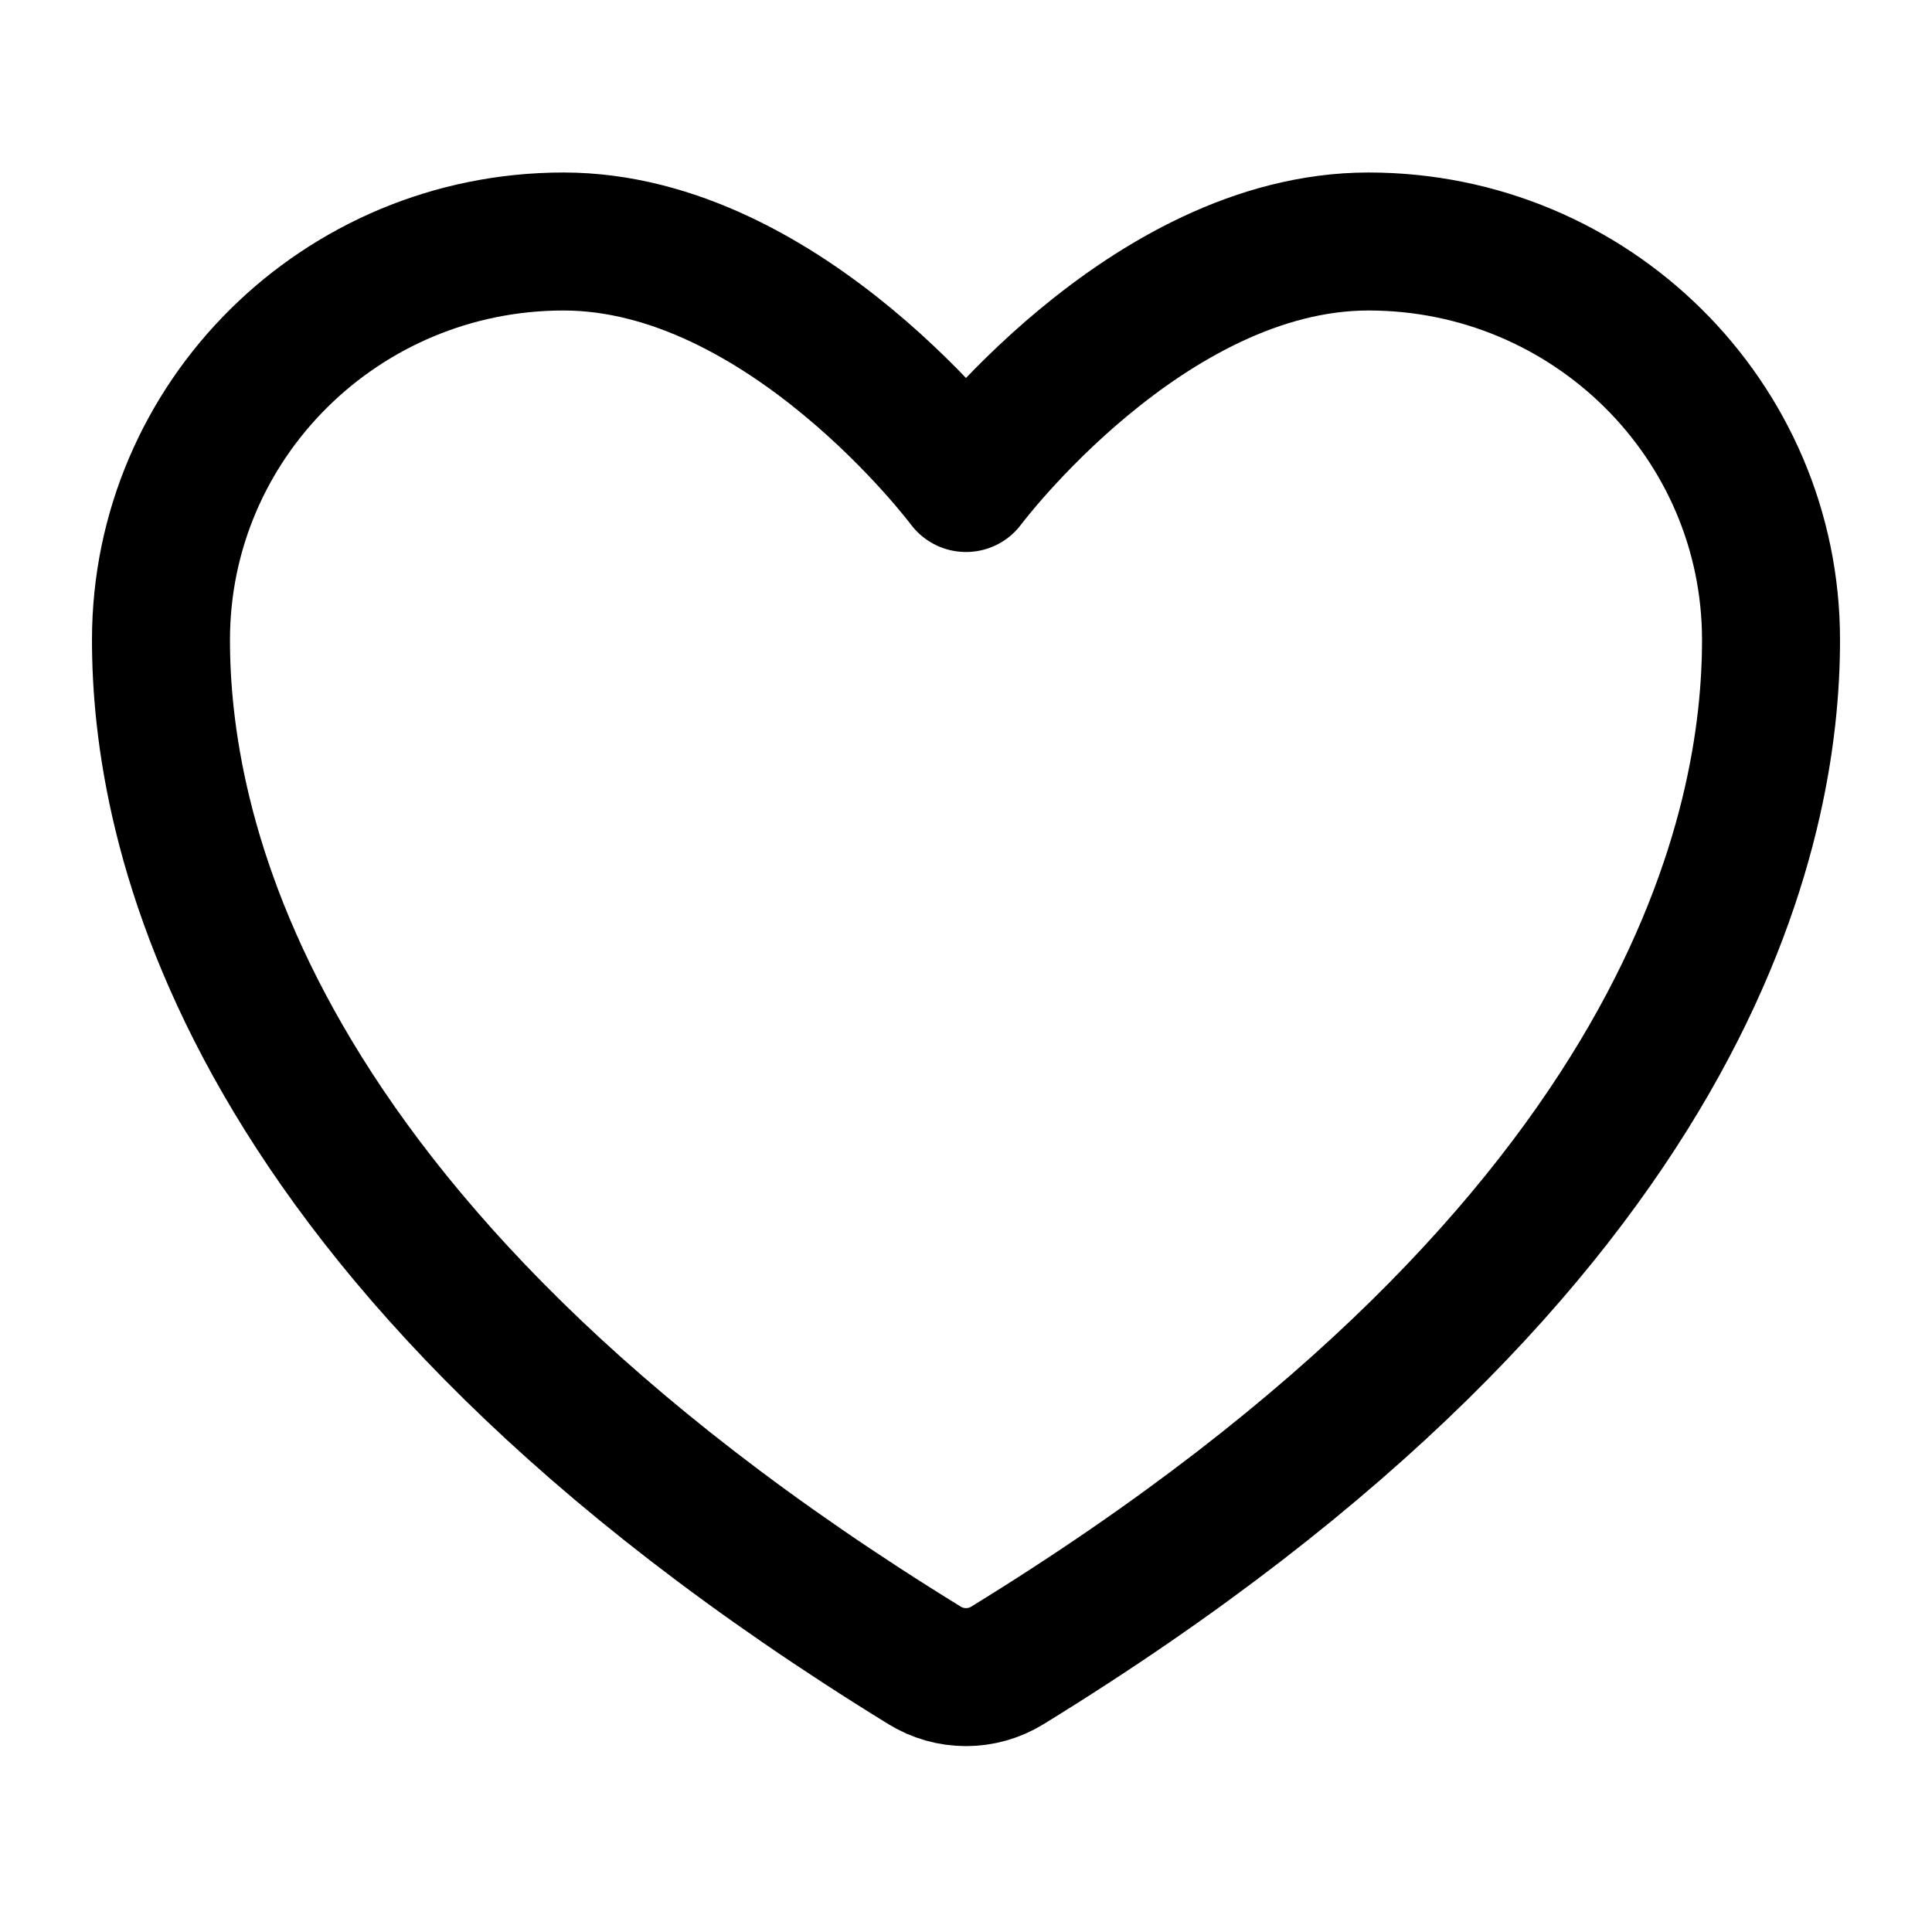
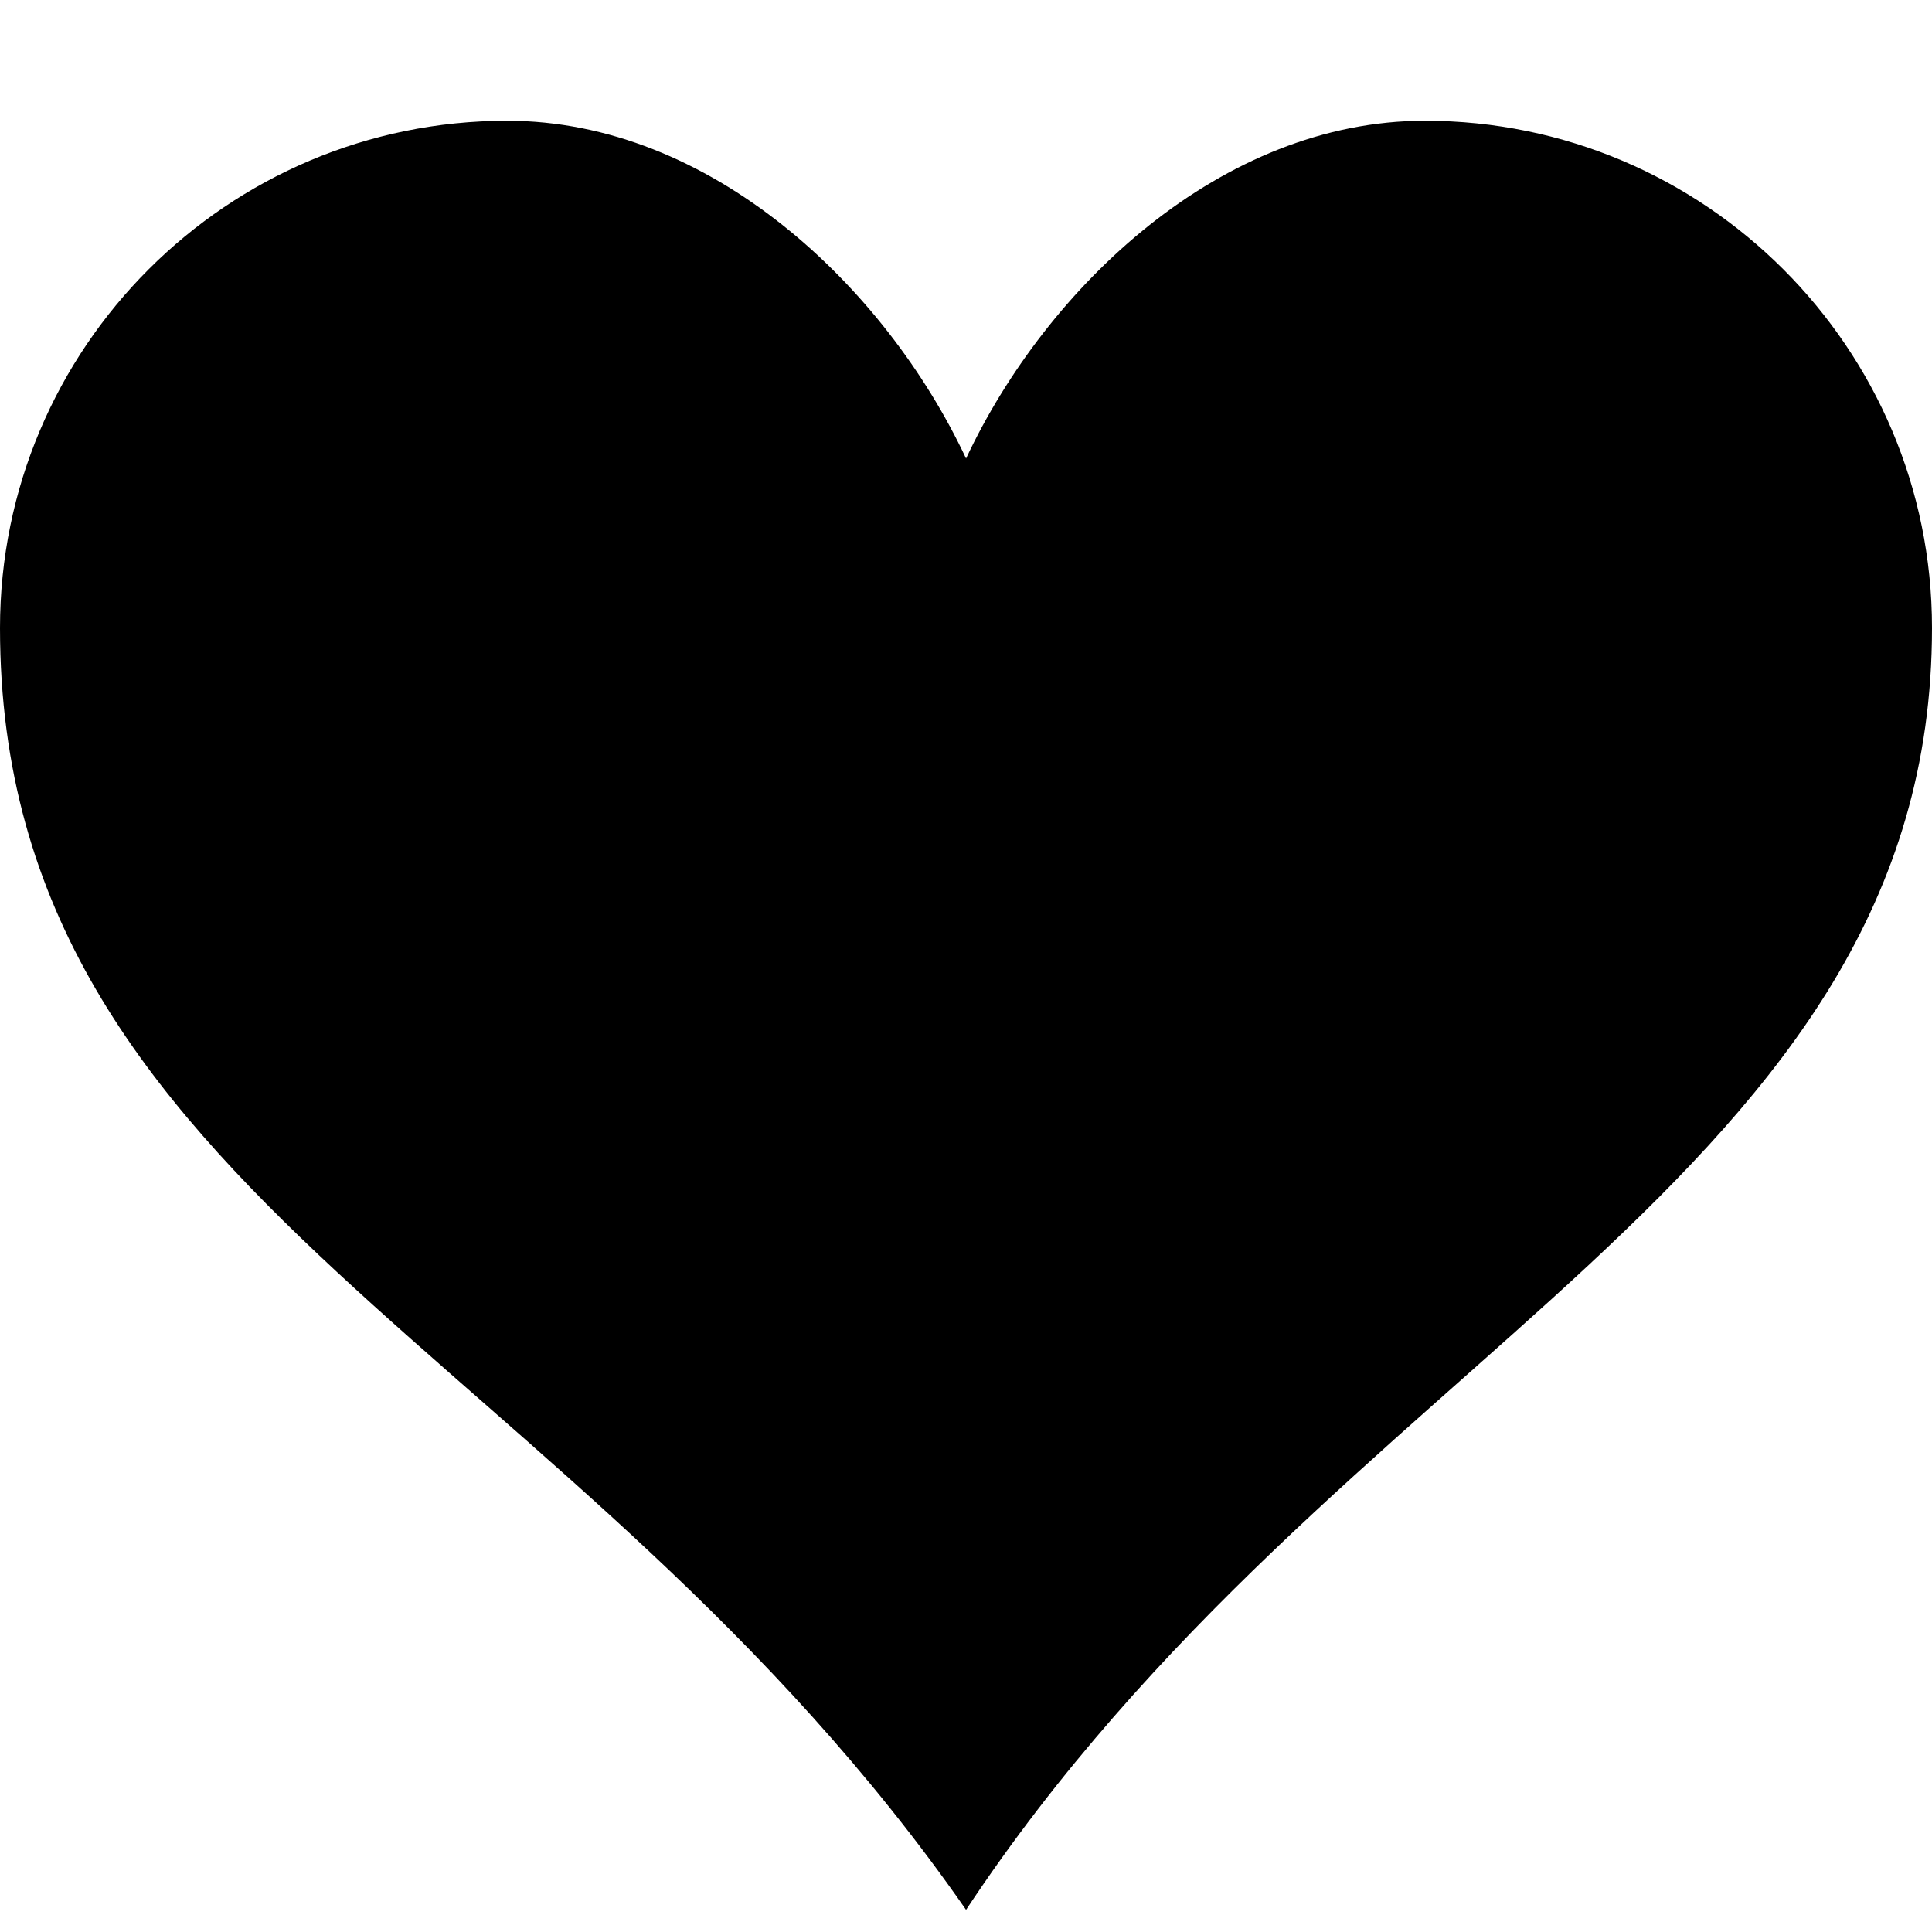
- <svg xmlns="http://www.w3.org/2000/svg" width="28" height="28" viewBox="0 0 28 28" fill="none">
-   <path d="M8.167 3.5C4.945 3.5 2.333 6.085 2.333 9.275C2.333 11.85 3.354 17.961 13.403 24.138C13.583 24.248 13.789 24.306 14 24.306C14.211 24.306 14.417 24.248 14.597 24.138C24.646 17.961 25.667 11.85 25.667 9.275C25.667 6.085 23.054 3.5 19.833 3.5C16.612 3.5 14 7 14 7C14 7 11.388 3.5 8.167 3.5Z" stroke="black" stroke-width="2" stroke-linecap="round" stroke-linejoin="round" />
+ <svg xmlns="http://www.w3.org/2000/svg" version="1.1" width="32" height="32" viewBox="0 0 32 32">
+   <path d="M23.6 2c-3.363 0-6.258 2.736-7.599 5.594-1.342-2.858-4.237-5.594-7.601-5.594-4.637 0-8.4 3.764-8.4 8.401 0 9.433 9.516 11.906 16.001 21.232 6.13-9.268 15.999-12.1 15.999-21.232 0-4.637-3.763-8.401-8.4-8.401z" />
</svg>
